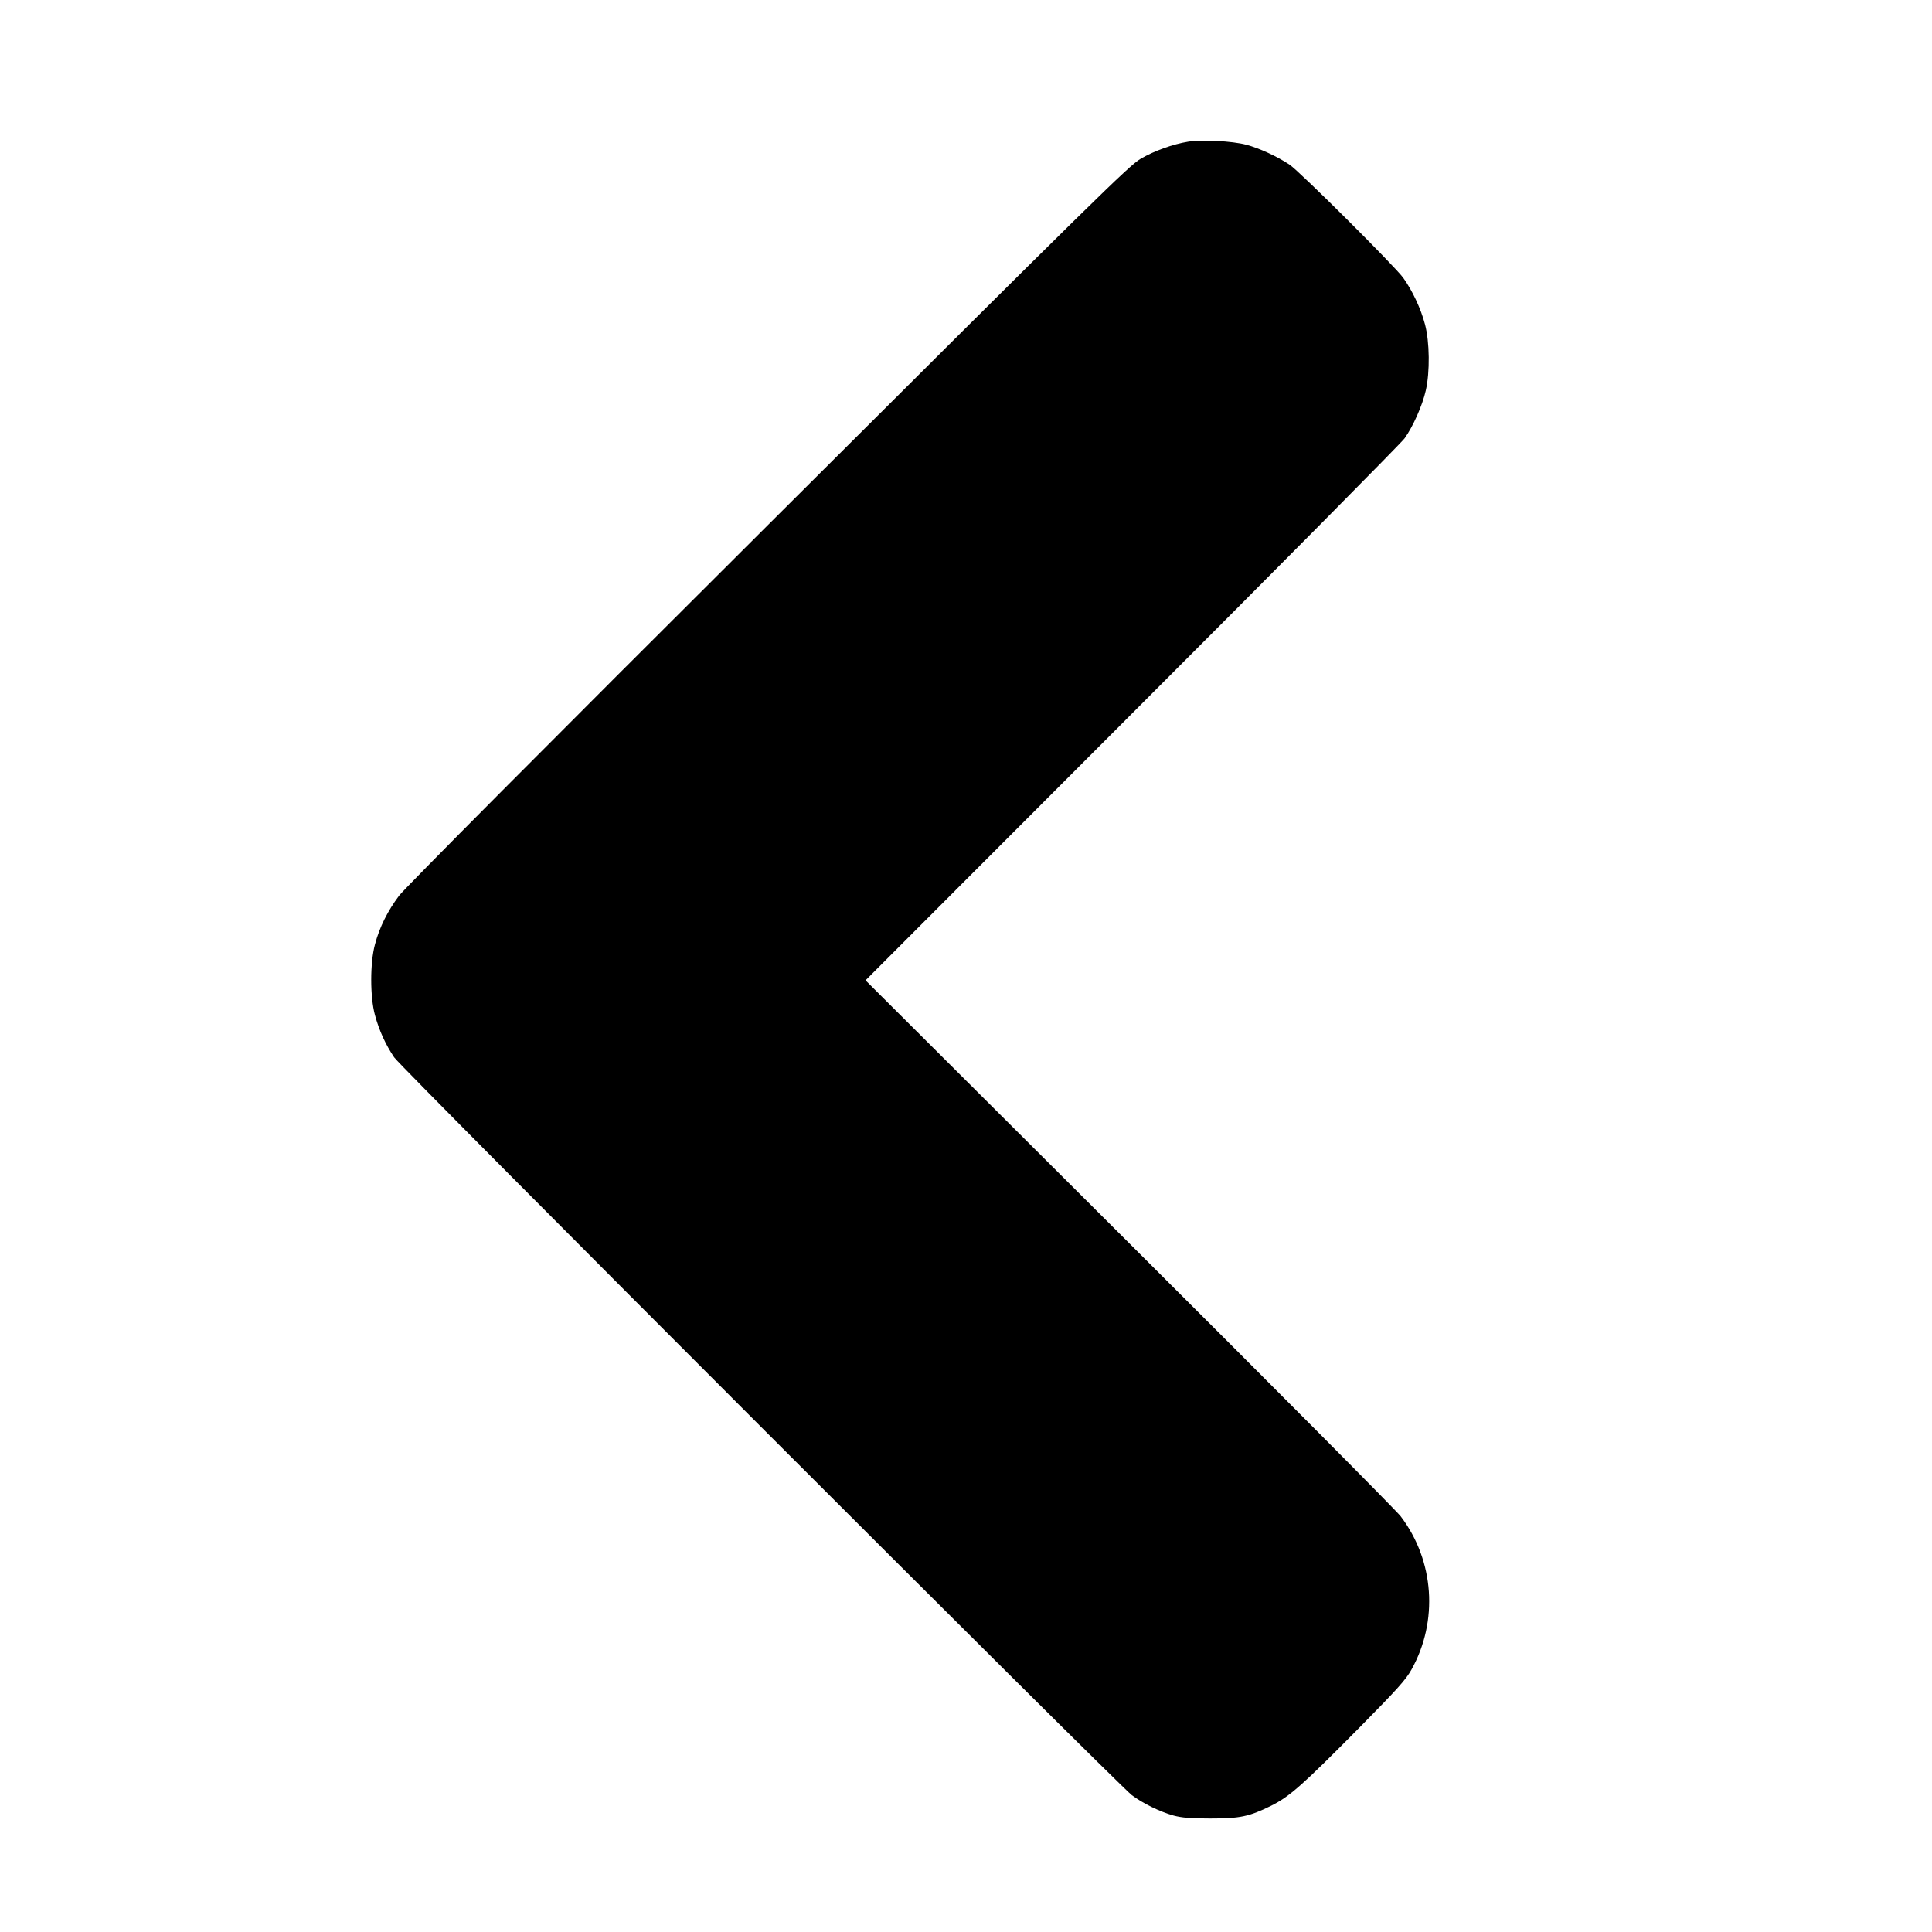
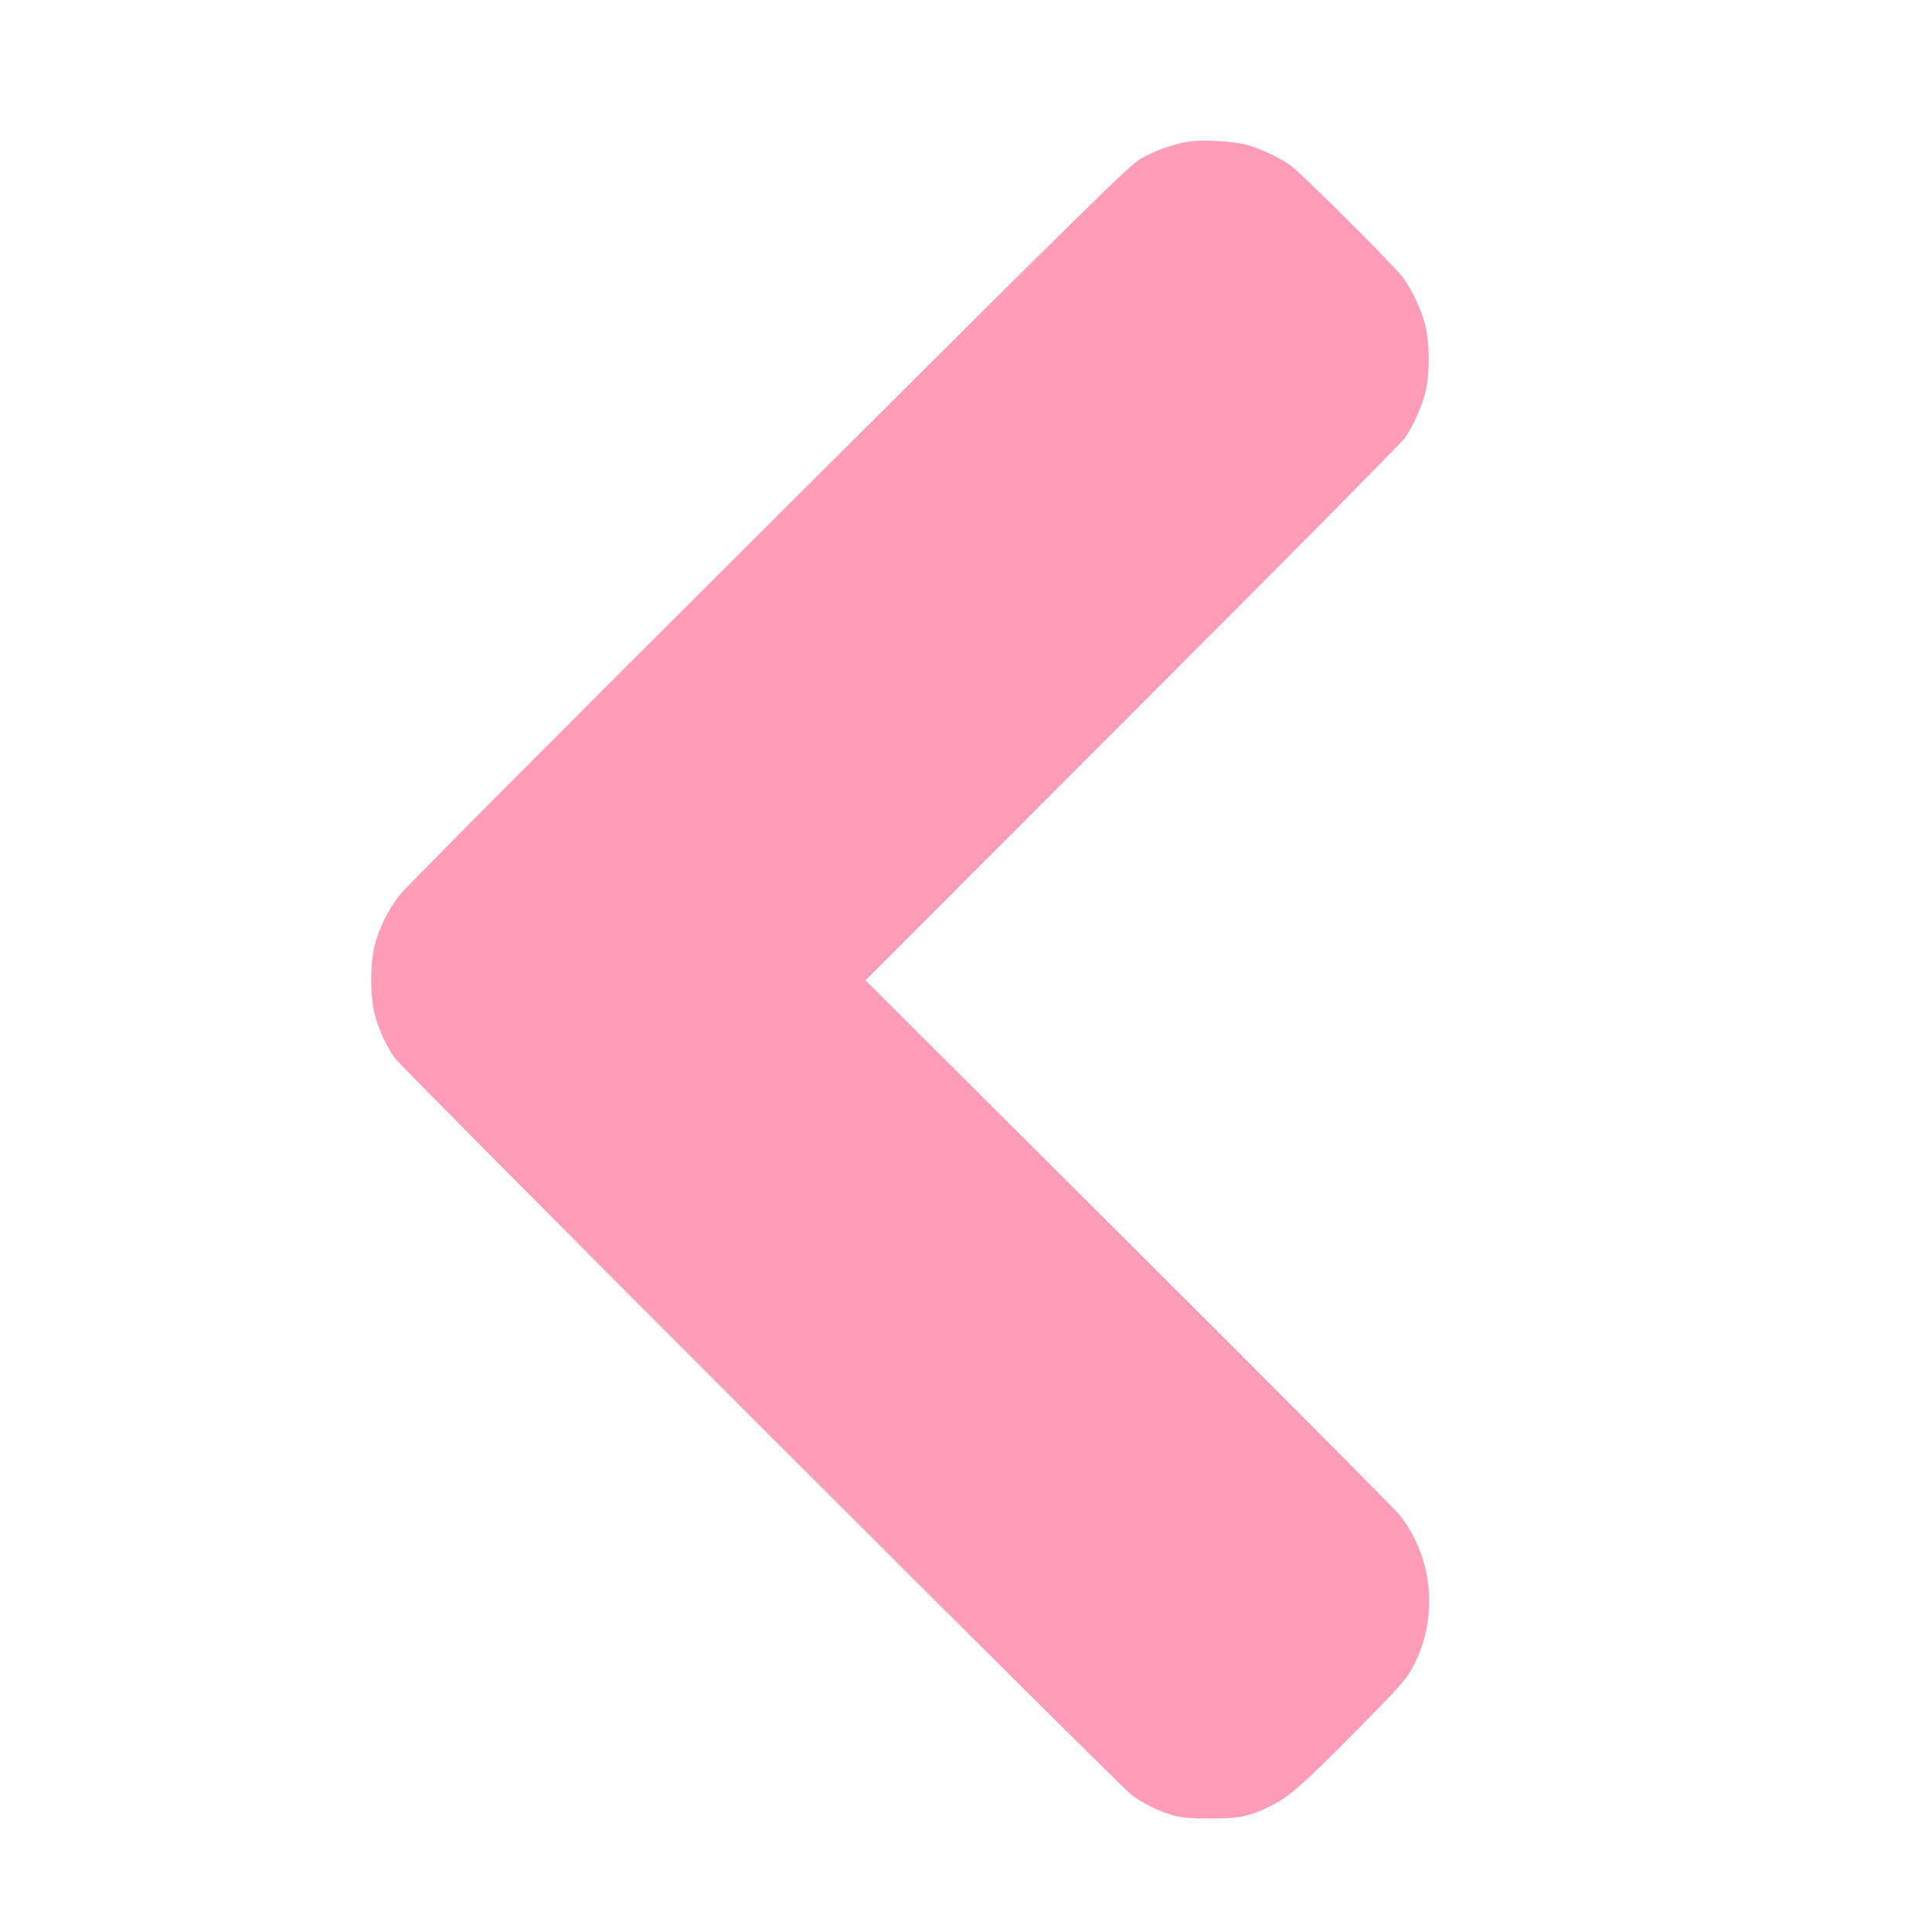
<svg xmlns="http://www.w3.org/2000/svg" version="1.0" width="1200pt" height="1200pt" viewBox="0 0 1200 1200" preserveAspectRatio="xMidYMid meet">
-   <g transform="translate(0,1200) scale(0.1,-0.1)" fill="#000000" stroke="none">
+   <g transform="translate(0,1200) scale(0.1,-0.1)" fill="#ff9db8" stroke="none">
    <path d="M7380 11120 c-94 -15 -211 -57 -295 -106 -73 -43 -269 -235 -2313 -2273 -1384 -1379 -2256 -2256 -2293 -2304 -70 -93 -122 -196 -150 -303 -31 -114 -31 -326 0 -439 26 -96 66 -183 119 -262 45 -67 4497 -4519 4582 -4583 68 -51 174 -103 260 -127 50 -13 102 -18 225 -18 187 0 242 11 380 79 116 58 195 128 550 487 234 237 287 296 322 359 168 301 142 677 -67 952 -28 37 -788 801 -1688 1698 l-1636 1631 1655 1657 c911 911 1672 1680 1693 1709 53 74 111 205 132 298 26 113 24 302 -5 410 -26 99 -78 209 -135 289 -53 73 -642 660 -706 703 -76 51 -189 103 -269 124 -87 23 -275 33 -361 19z" />
  </g>
</svg>
